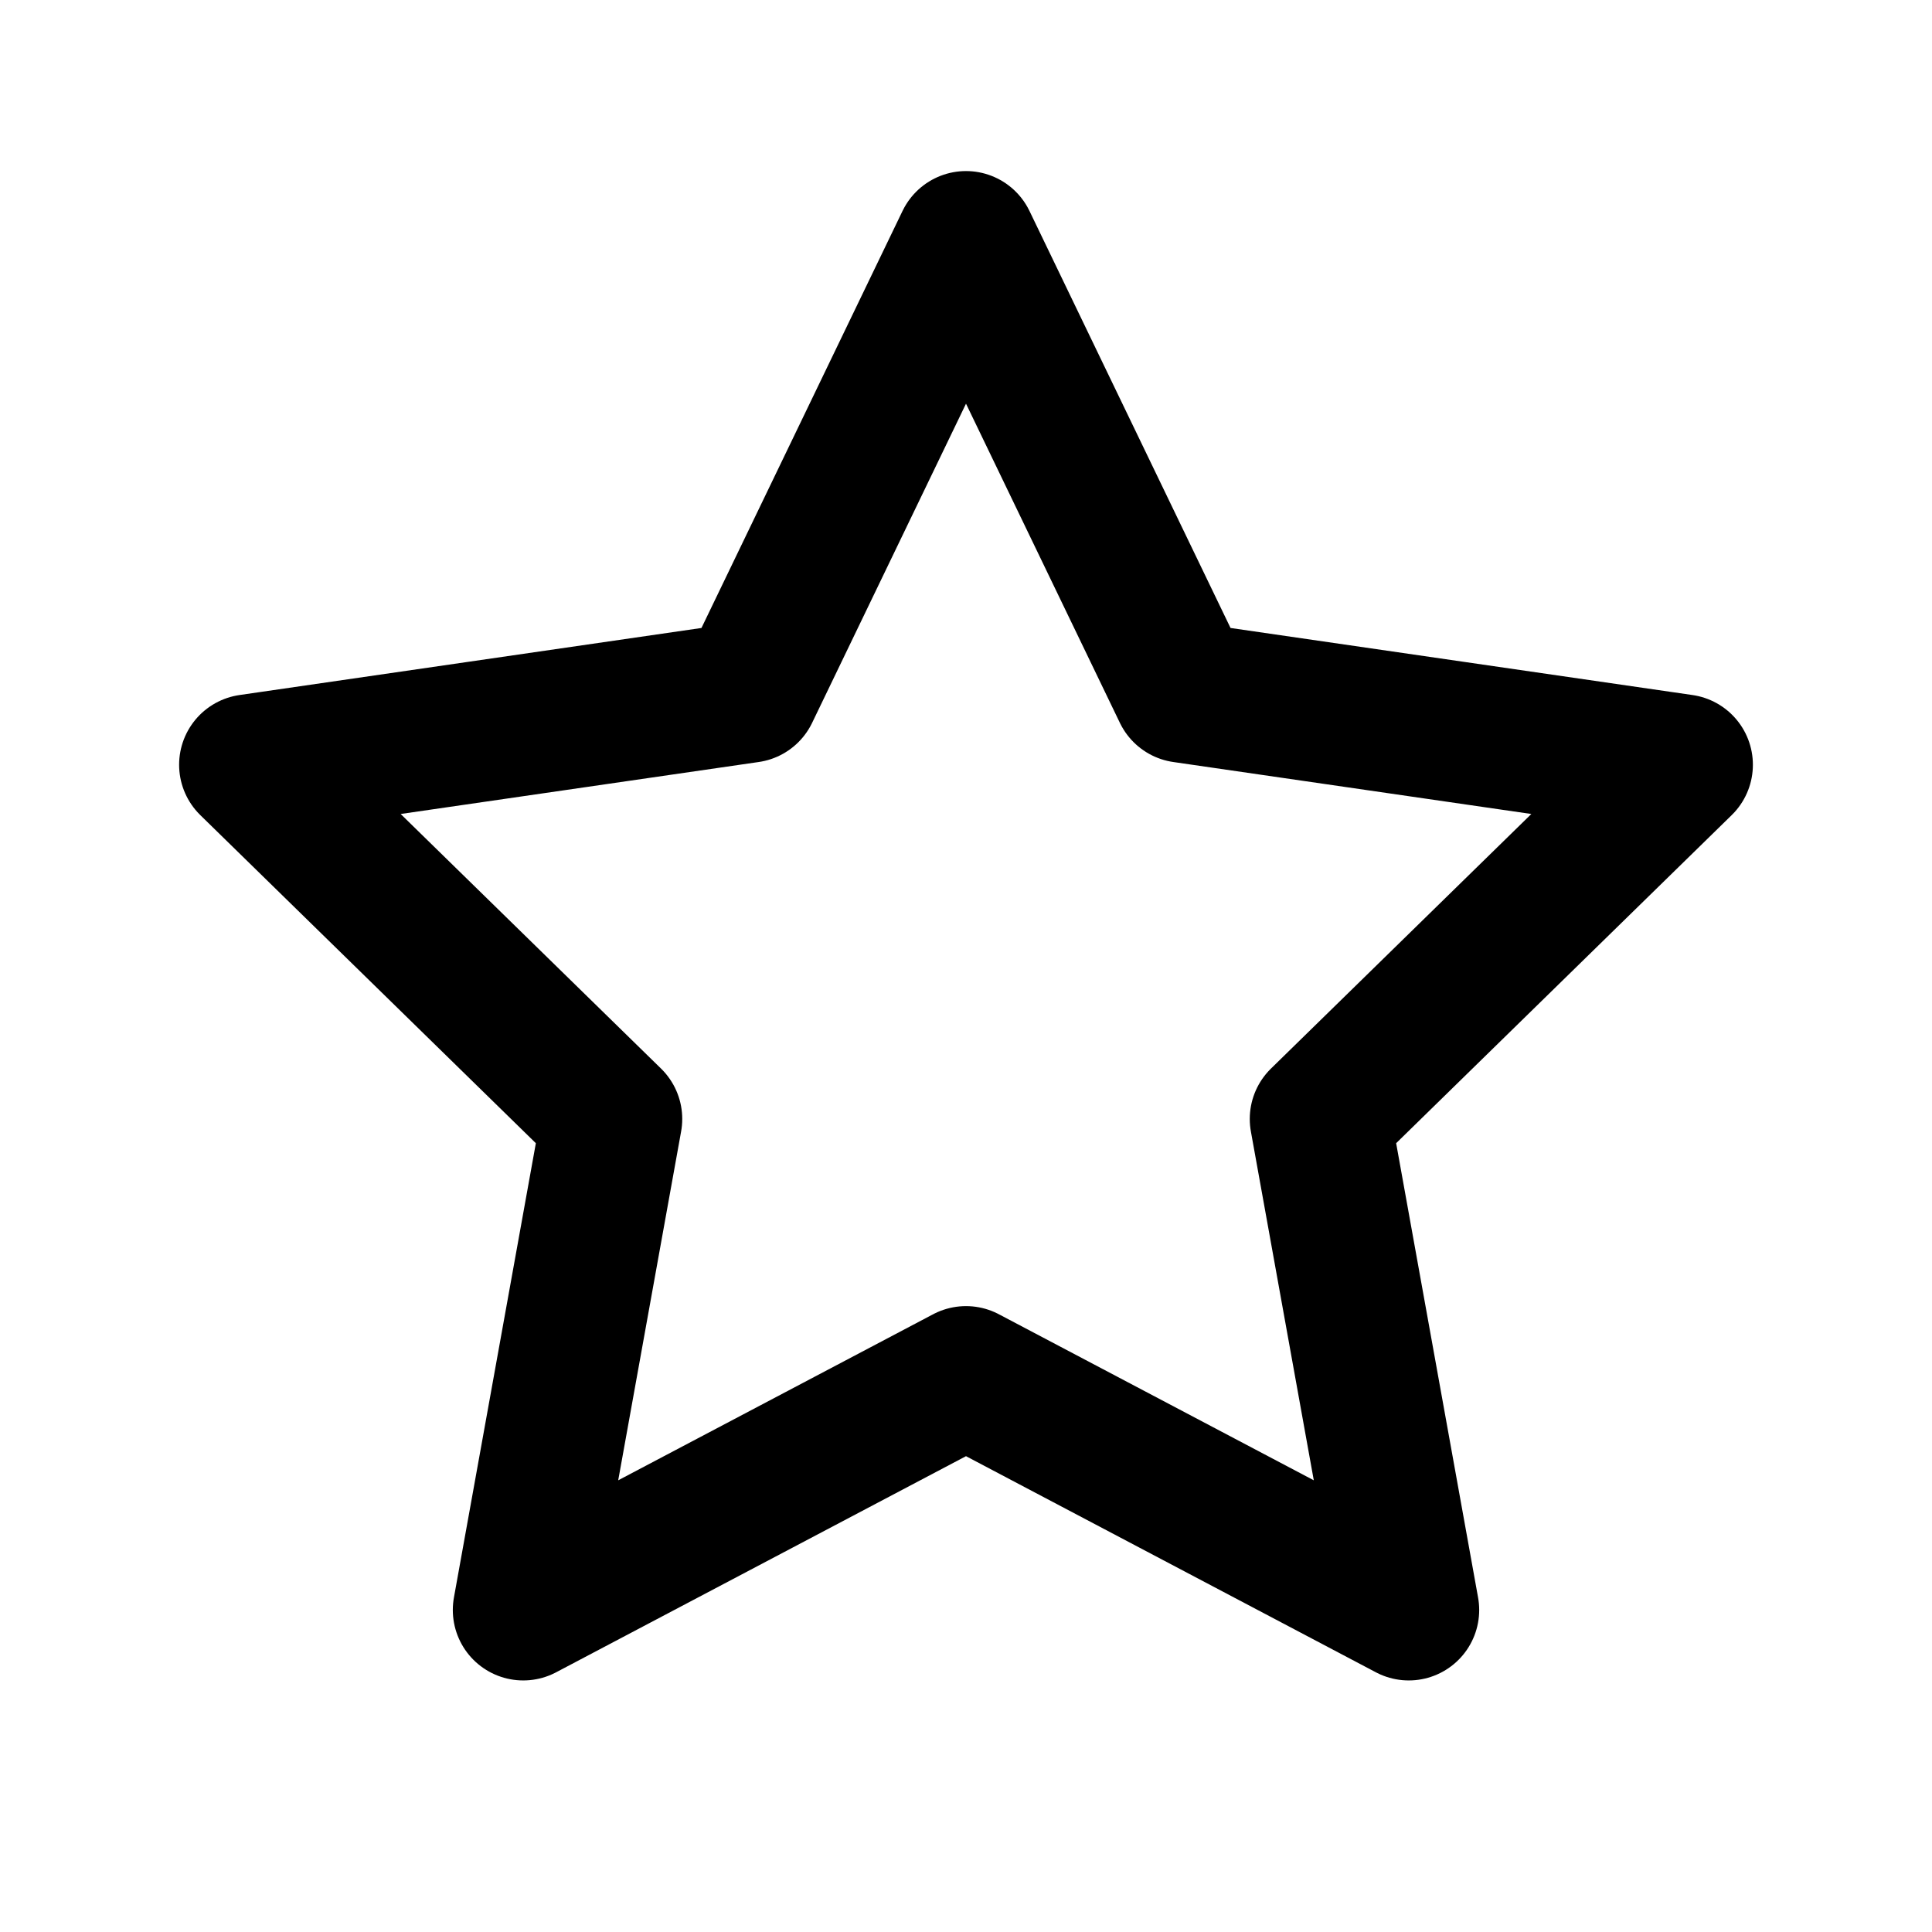
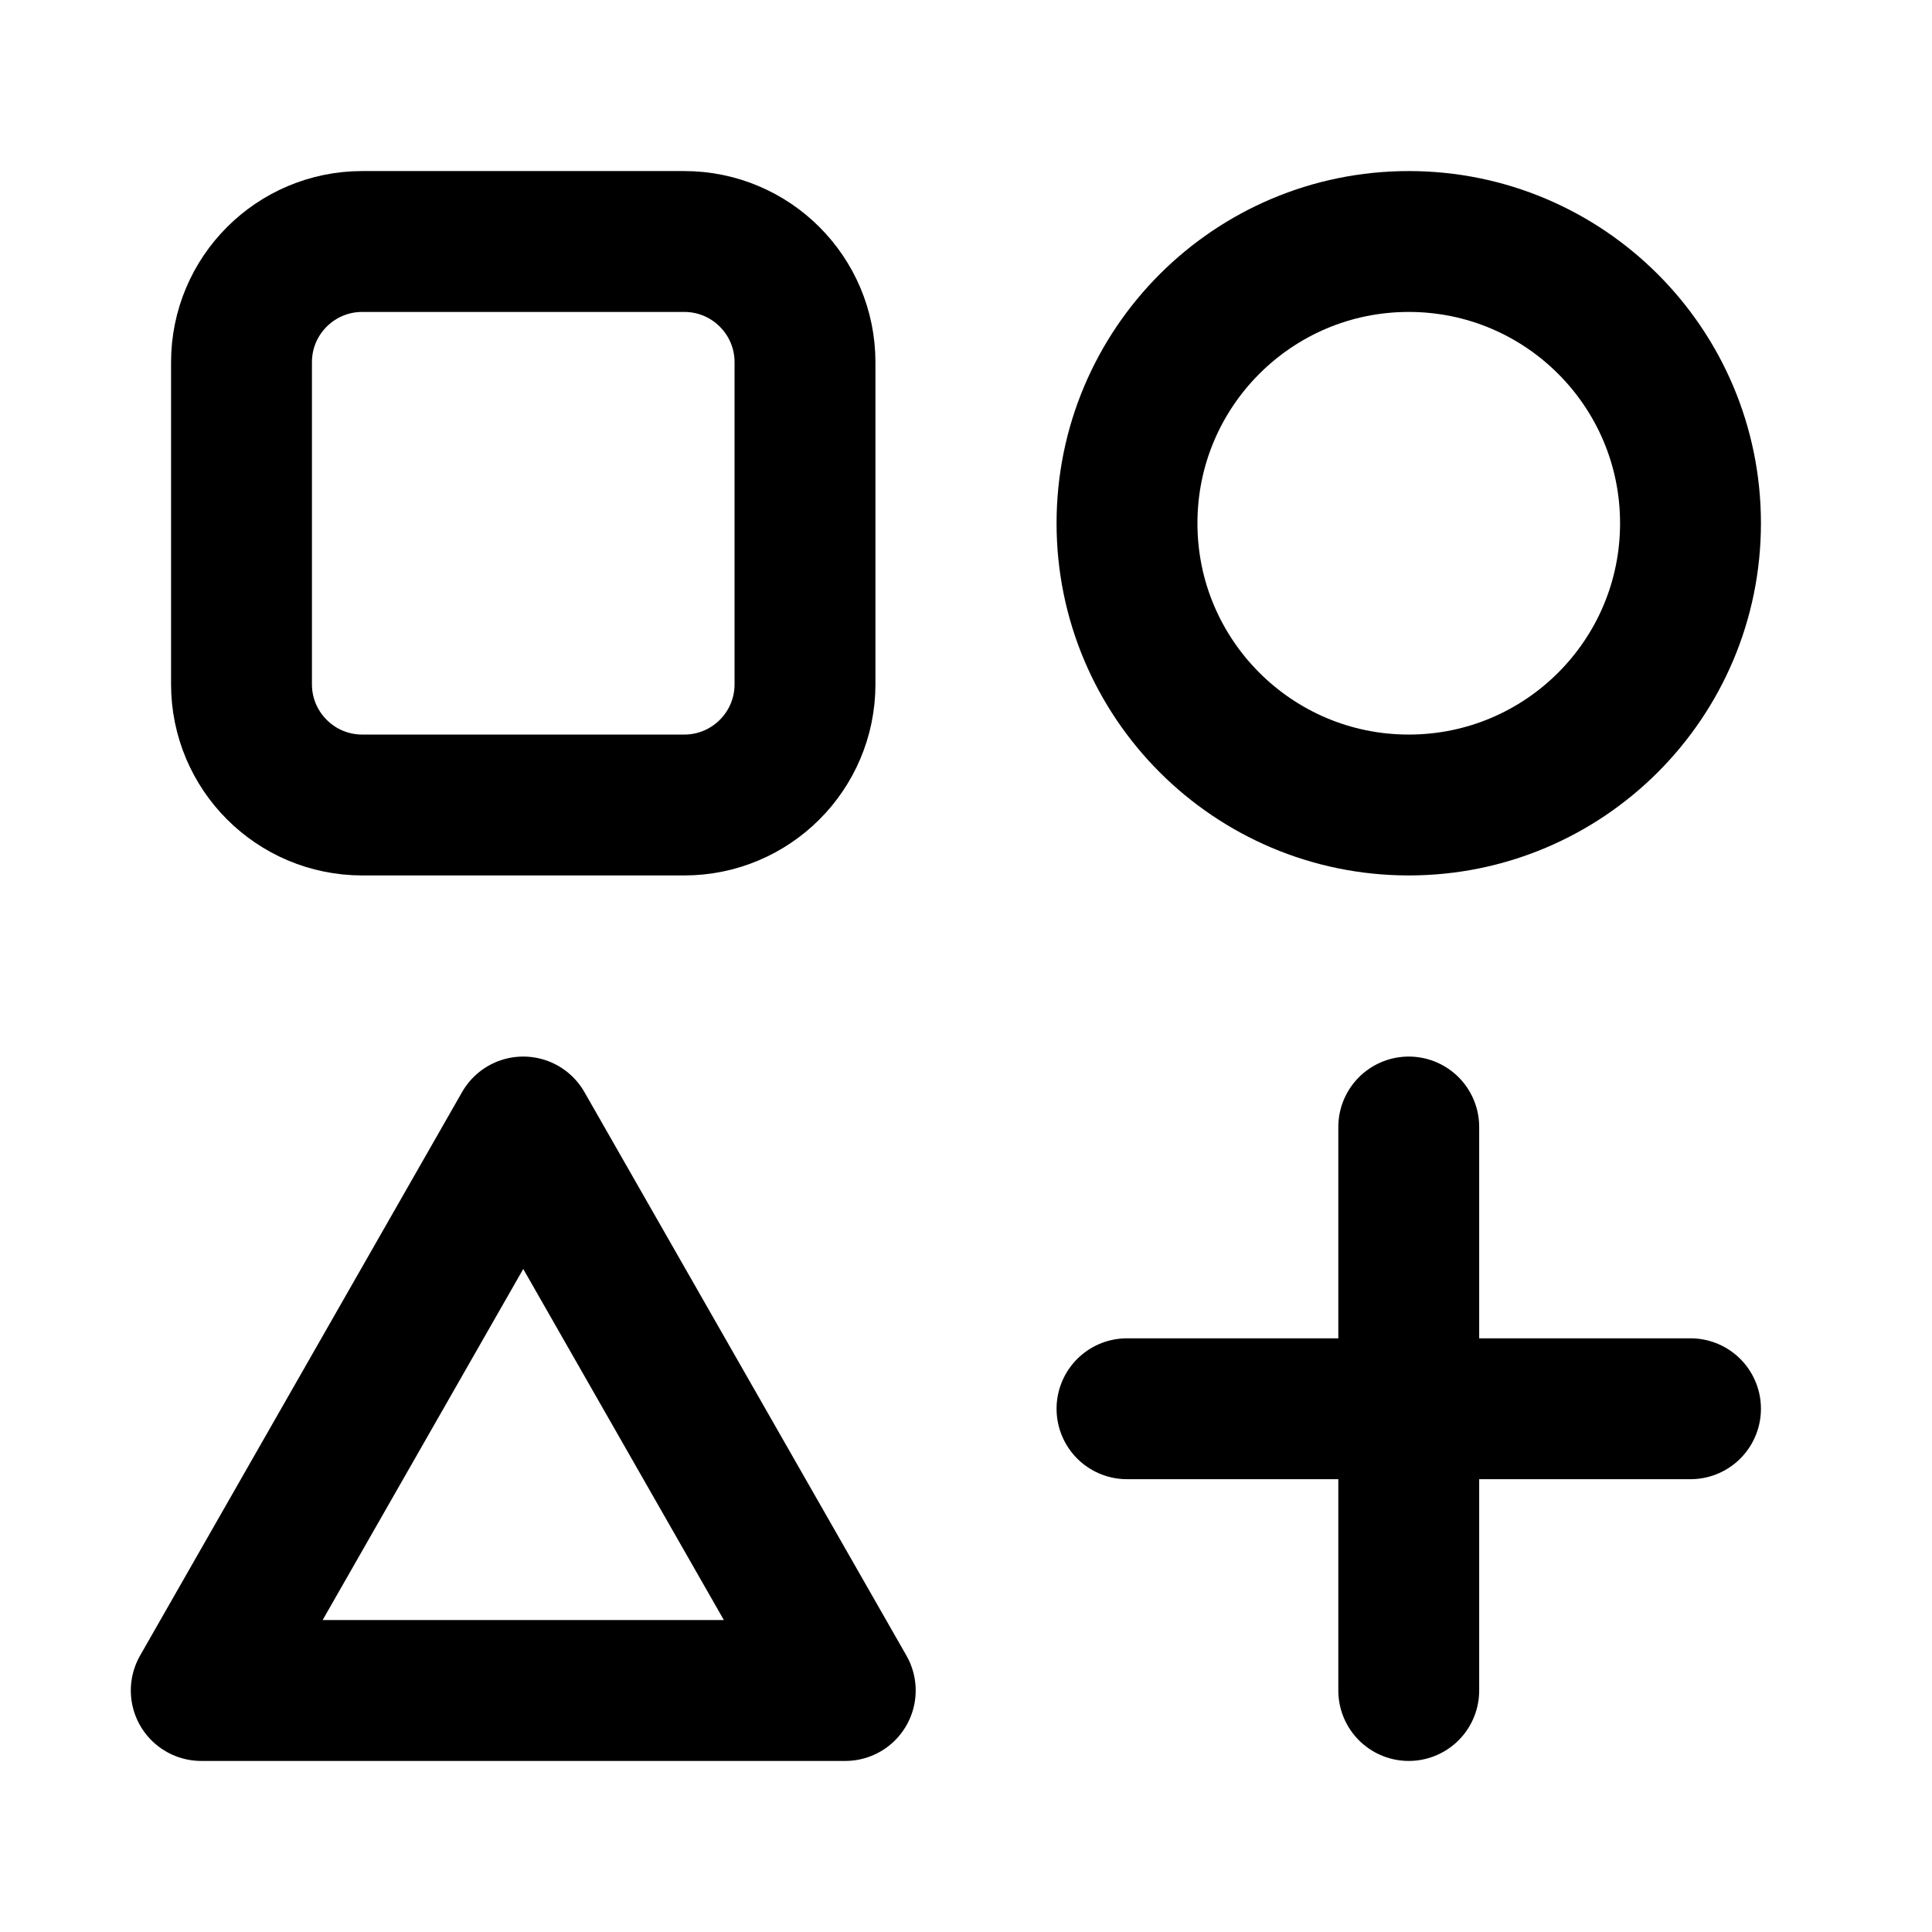
<svg xmlns="http://www.w3.org/2000/svg" width="24" height="24" viewBox="0 0 24 24" fill="none" stroke="currentColor" stroke-width="1.75" stroke-linecap="round" stroke-linejoin="round">
-   <path d="m12 3 2.7 5.6 6.2.9-4.5 4.4 1.1 6.1-5.5-2.9-5.5 2.9 1.1-6.1-4.5-4.4 6.2-.9z" />
+   <rect x="3" y="3" width="7" height="7" rx="1.5" />
+   <circle cx="17.5" cy="6.5" r="3.5" />
+   <path d="m6.5 14 4 7h-8zM14 17.5h7m-3.5-3.5v7" />
</svg>
